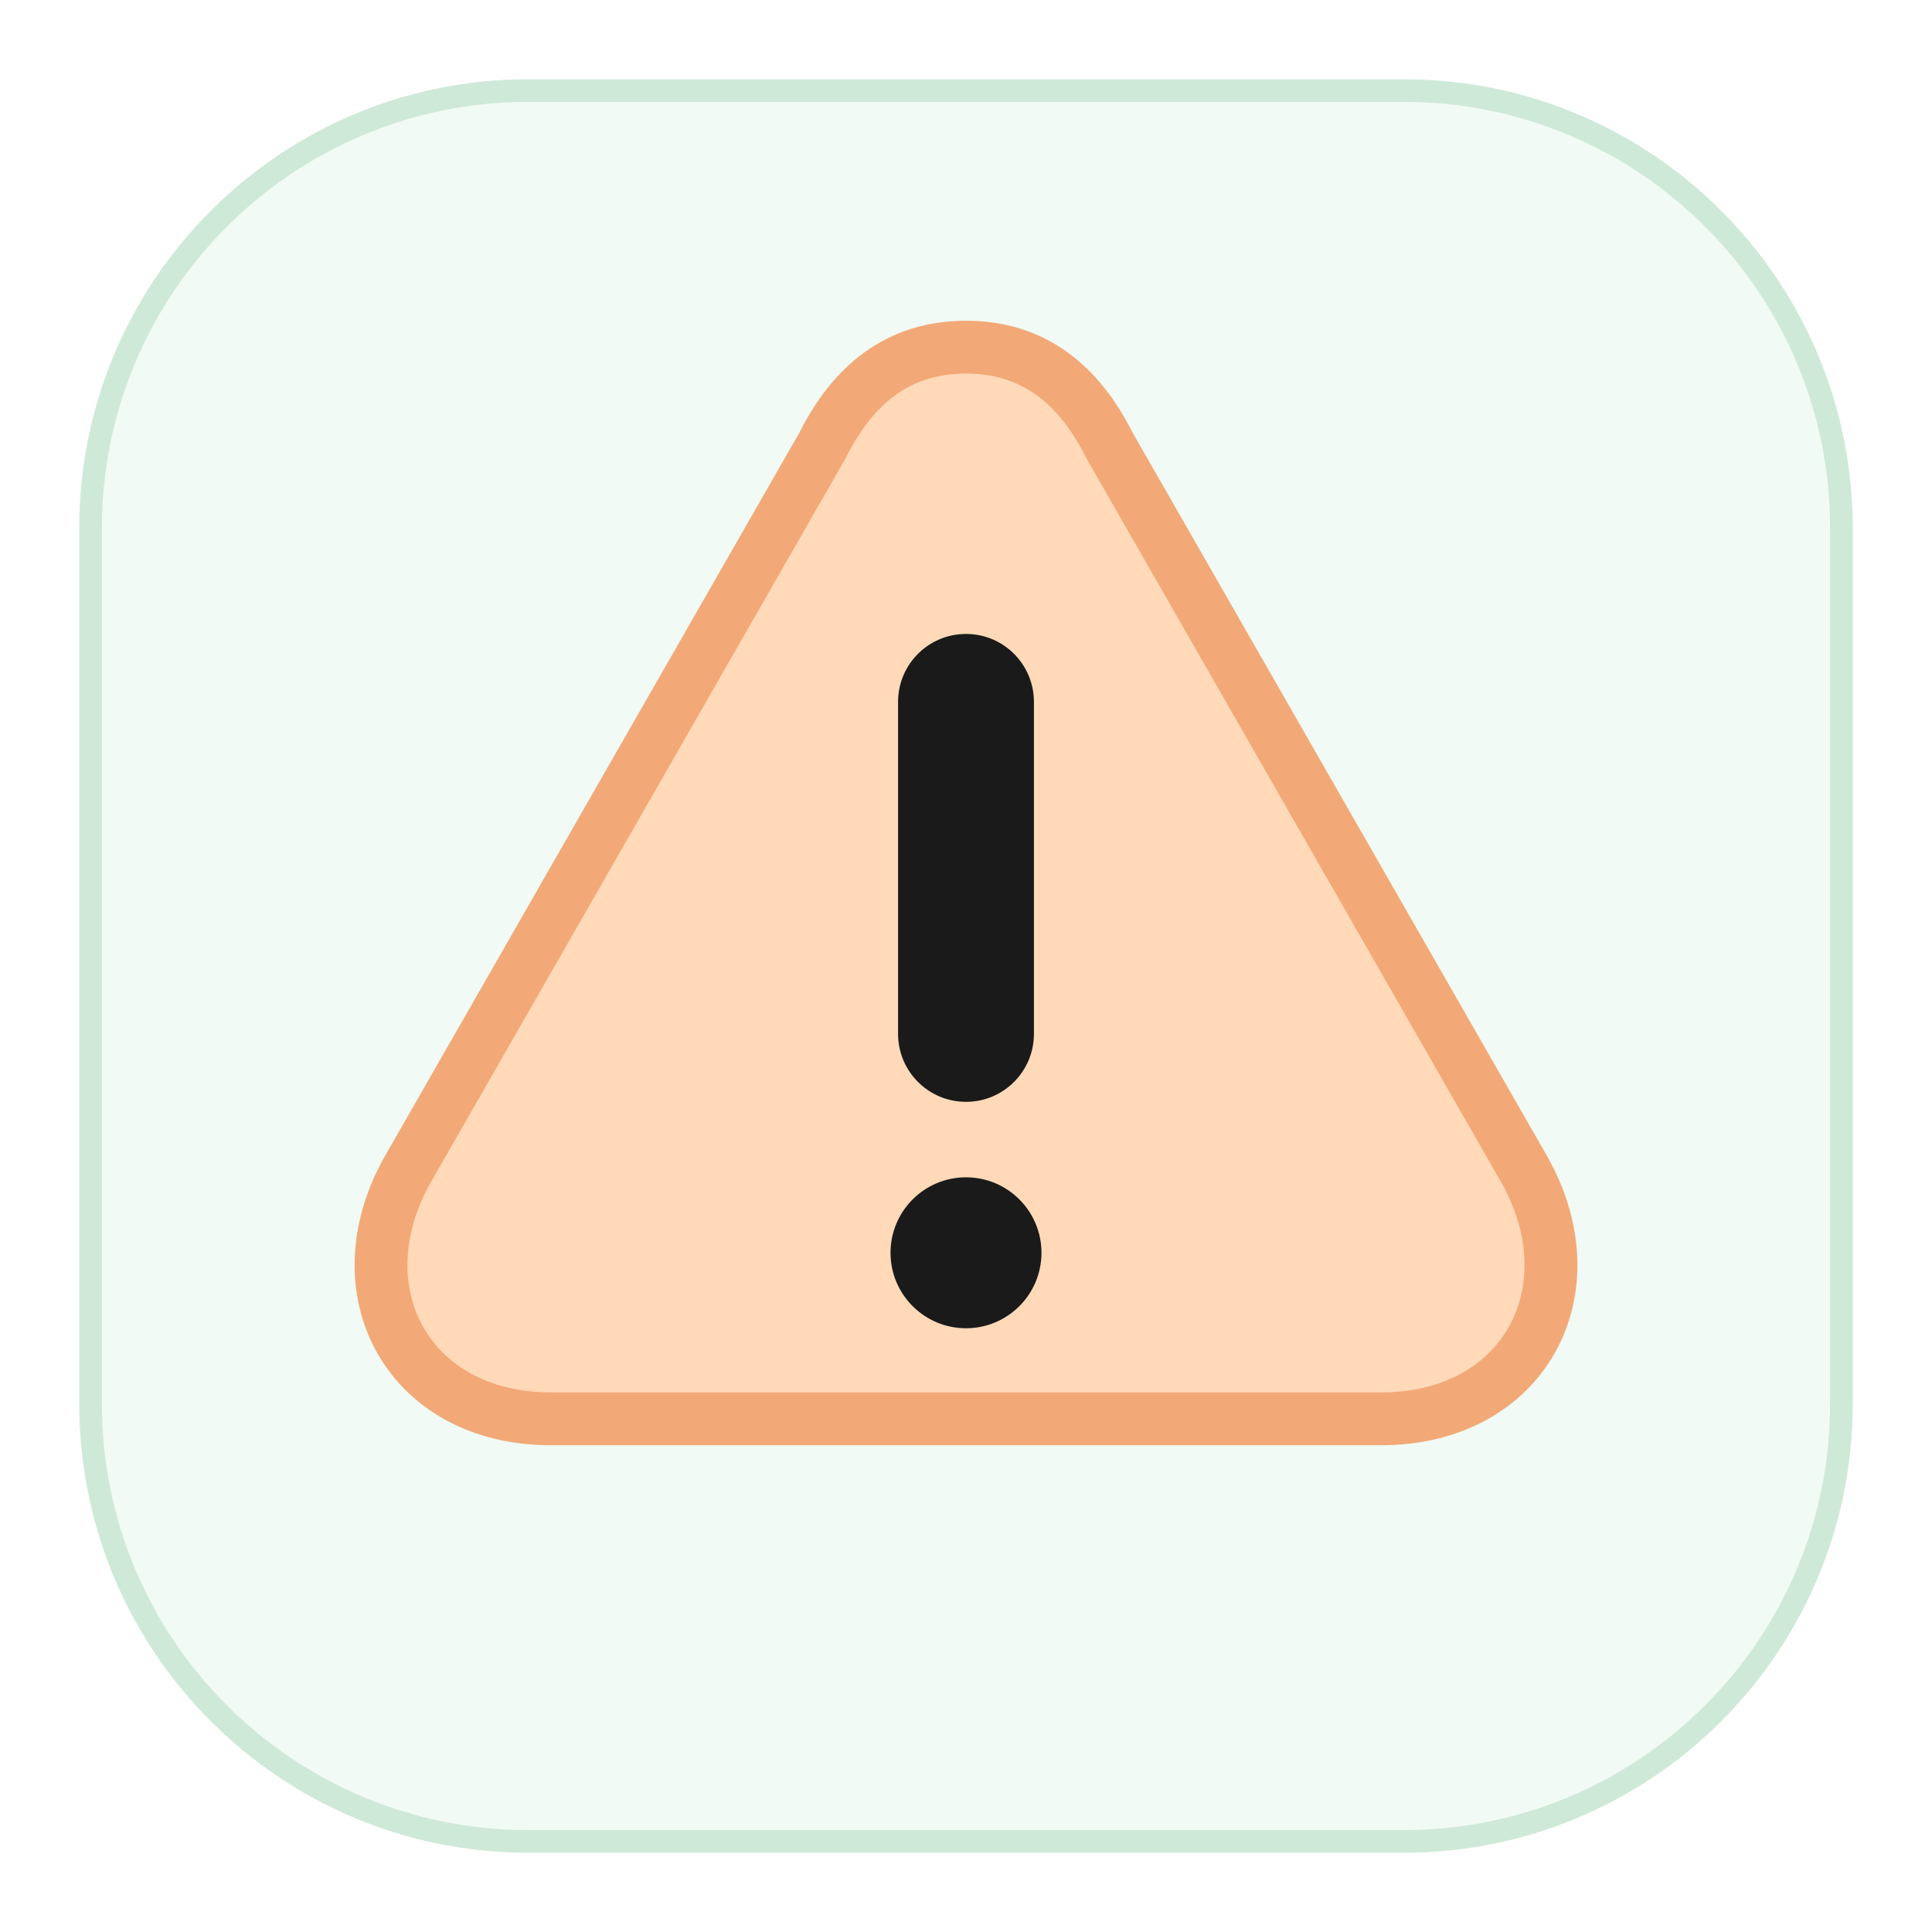
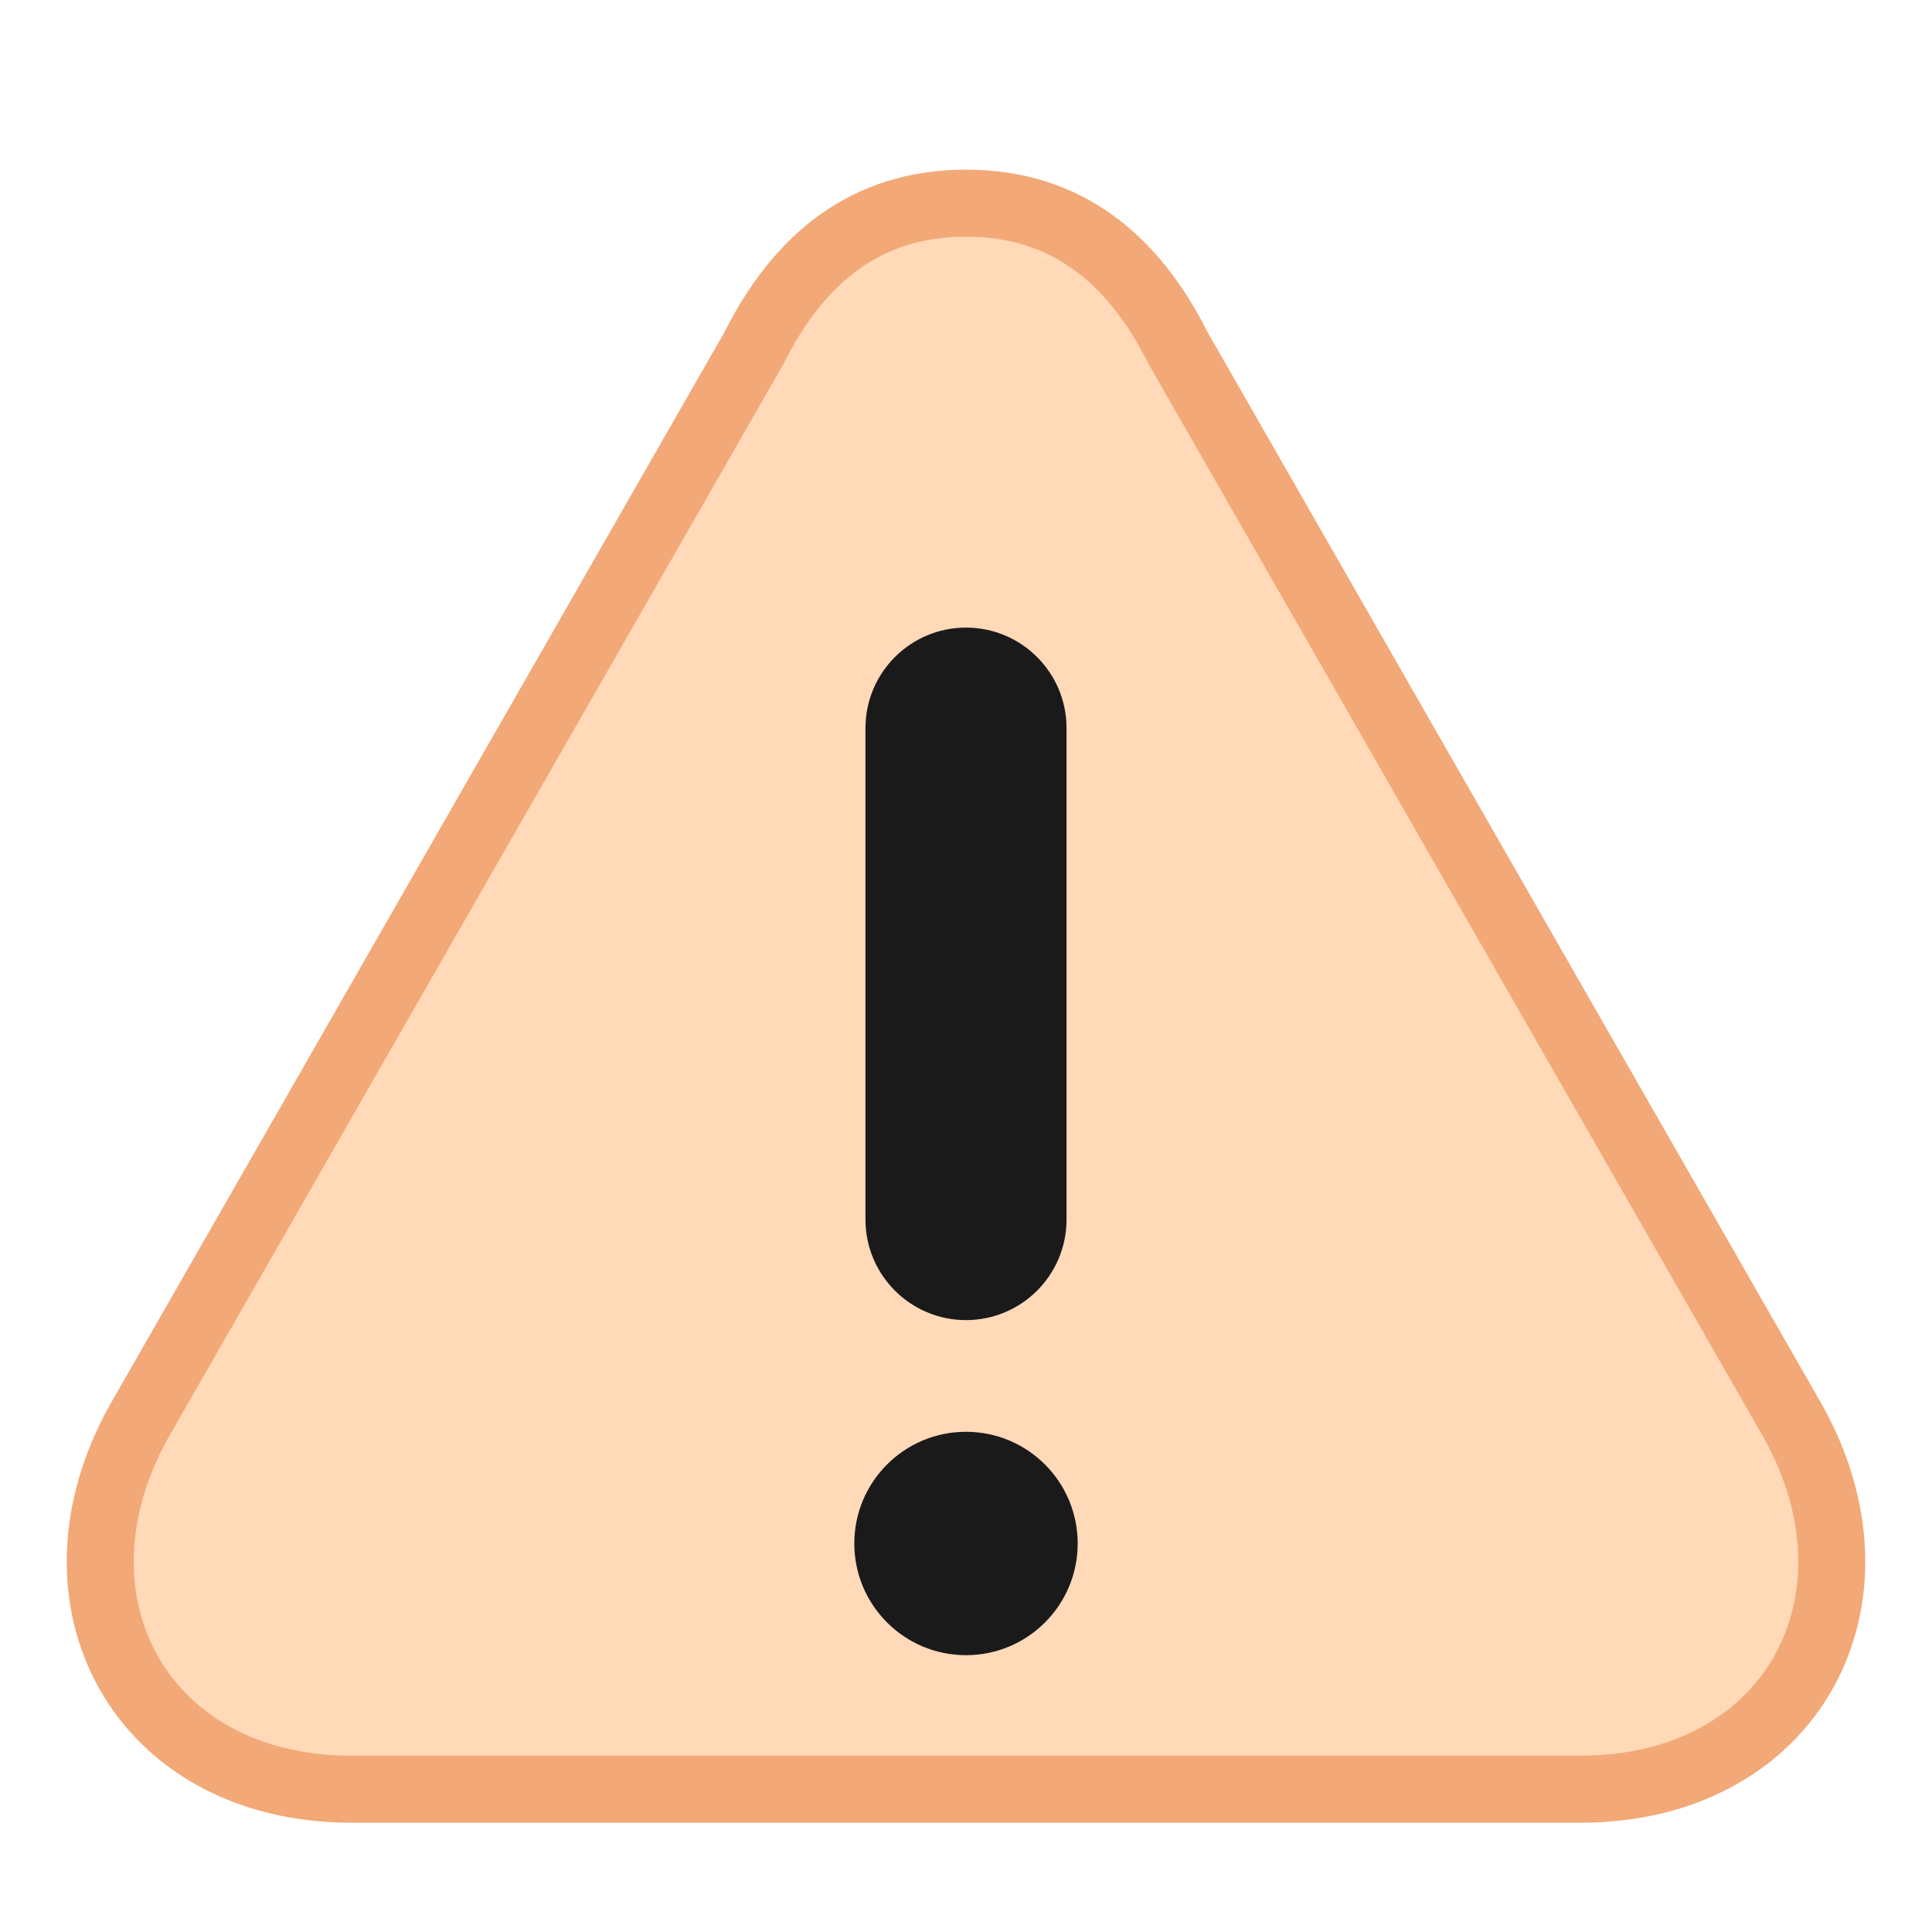
<svg xmlns="http://www.w3.org/2000/svg" width="256" height="256" viewBox="0 0 256 256">
-   <rect x="12" y="12" width="232" height="232" rx="58" fill="#F1FAF4" stroke="#CFE9D8" stroke-width="3" />
-   <path d="M128 46 C 137 46, 143 51, 147 59 L 202 155 C 211 171, 202 188, 183 188 L 73 188            C 54 188, 45 171, 54 155 L 109 59 C 113 51, 119 46, 128 46 Z" fill="#FFD9B8" stroke="#F2A977" stroke-width="7" stroke-linejoin="round" />
-   <rect x="119" y="84" width="18" height="62" rx="9" fill="#1A1A1A" />
-   <circle cx="128" cy="166" r="10" fill="#1A1A1A" />
+   <g transform="translate(128 132) scale(1.48) translate(-128 -117)">
+     <path d="M128 46 C 137 46, 143 51, 147 59 L 202 155 C 211 171, 202 188, 183 188 L 73 188              C 54 188, 45 171, 54 155 L 109 59 C 113 51, 119 46, 128 46 Z" fill="#FFD9B8" stroke="#F2A977" stroke-width="6" stroke-linejoin="round" />
+     <rect x="119" y="84" width="18" height="62" rx="9" fill="#1A1A1A" />
+     <circle cx="128" cy="166" r="10" fill="#1A1A1A" />
+   </g>
</svg>
